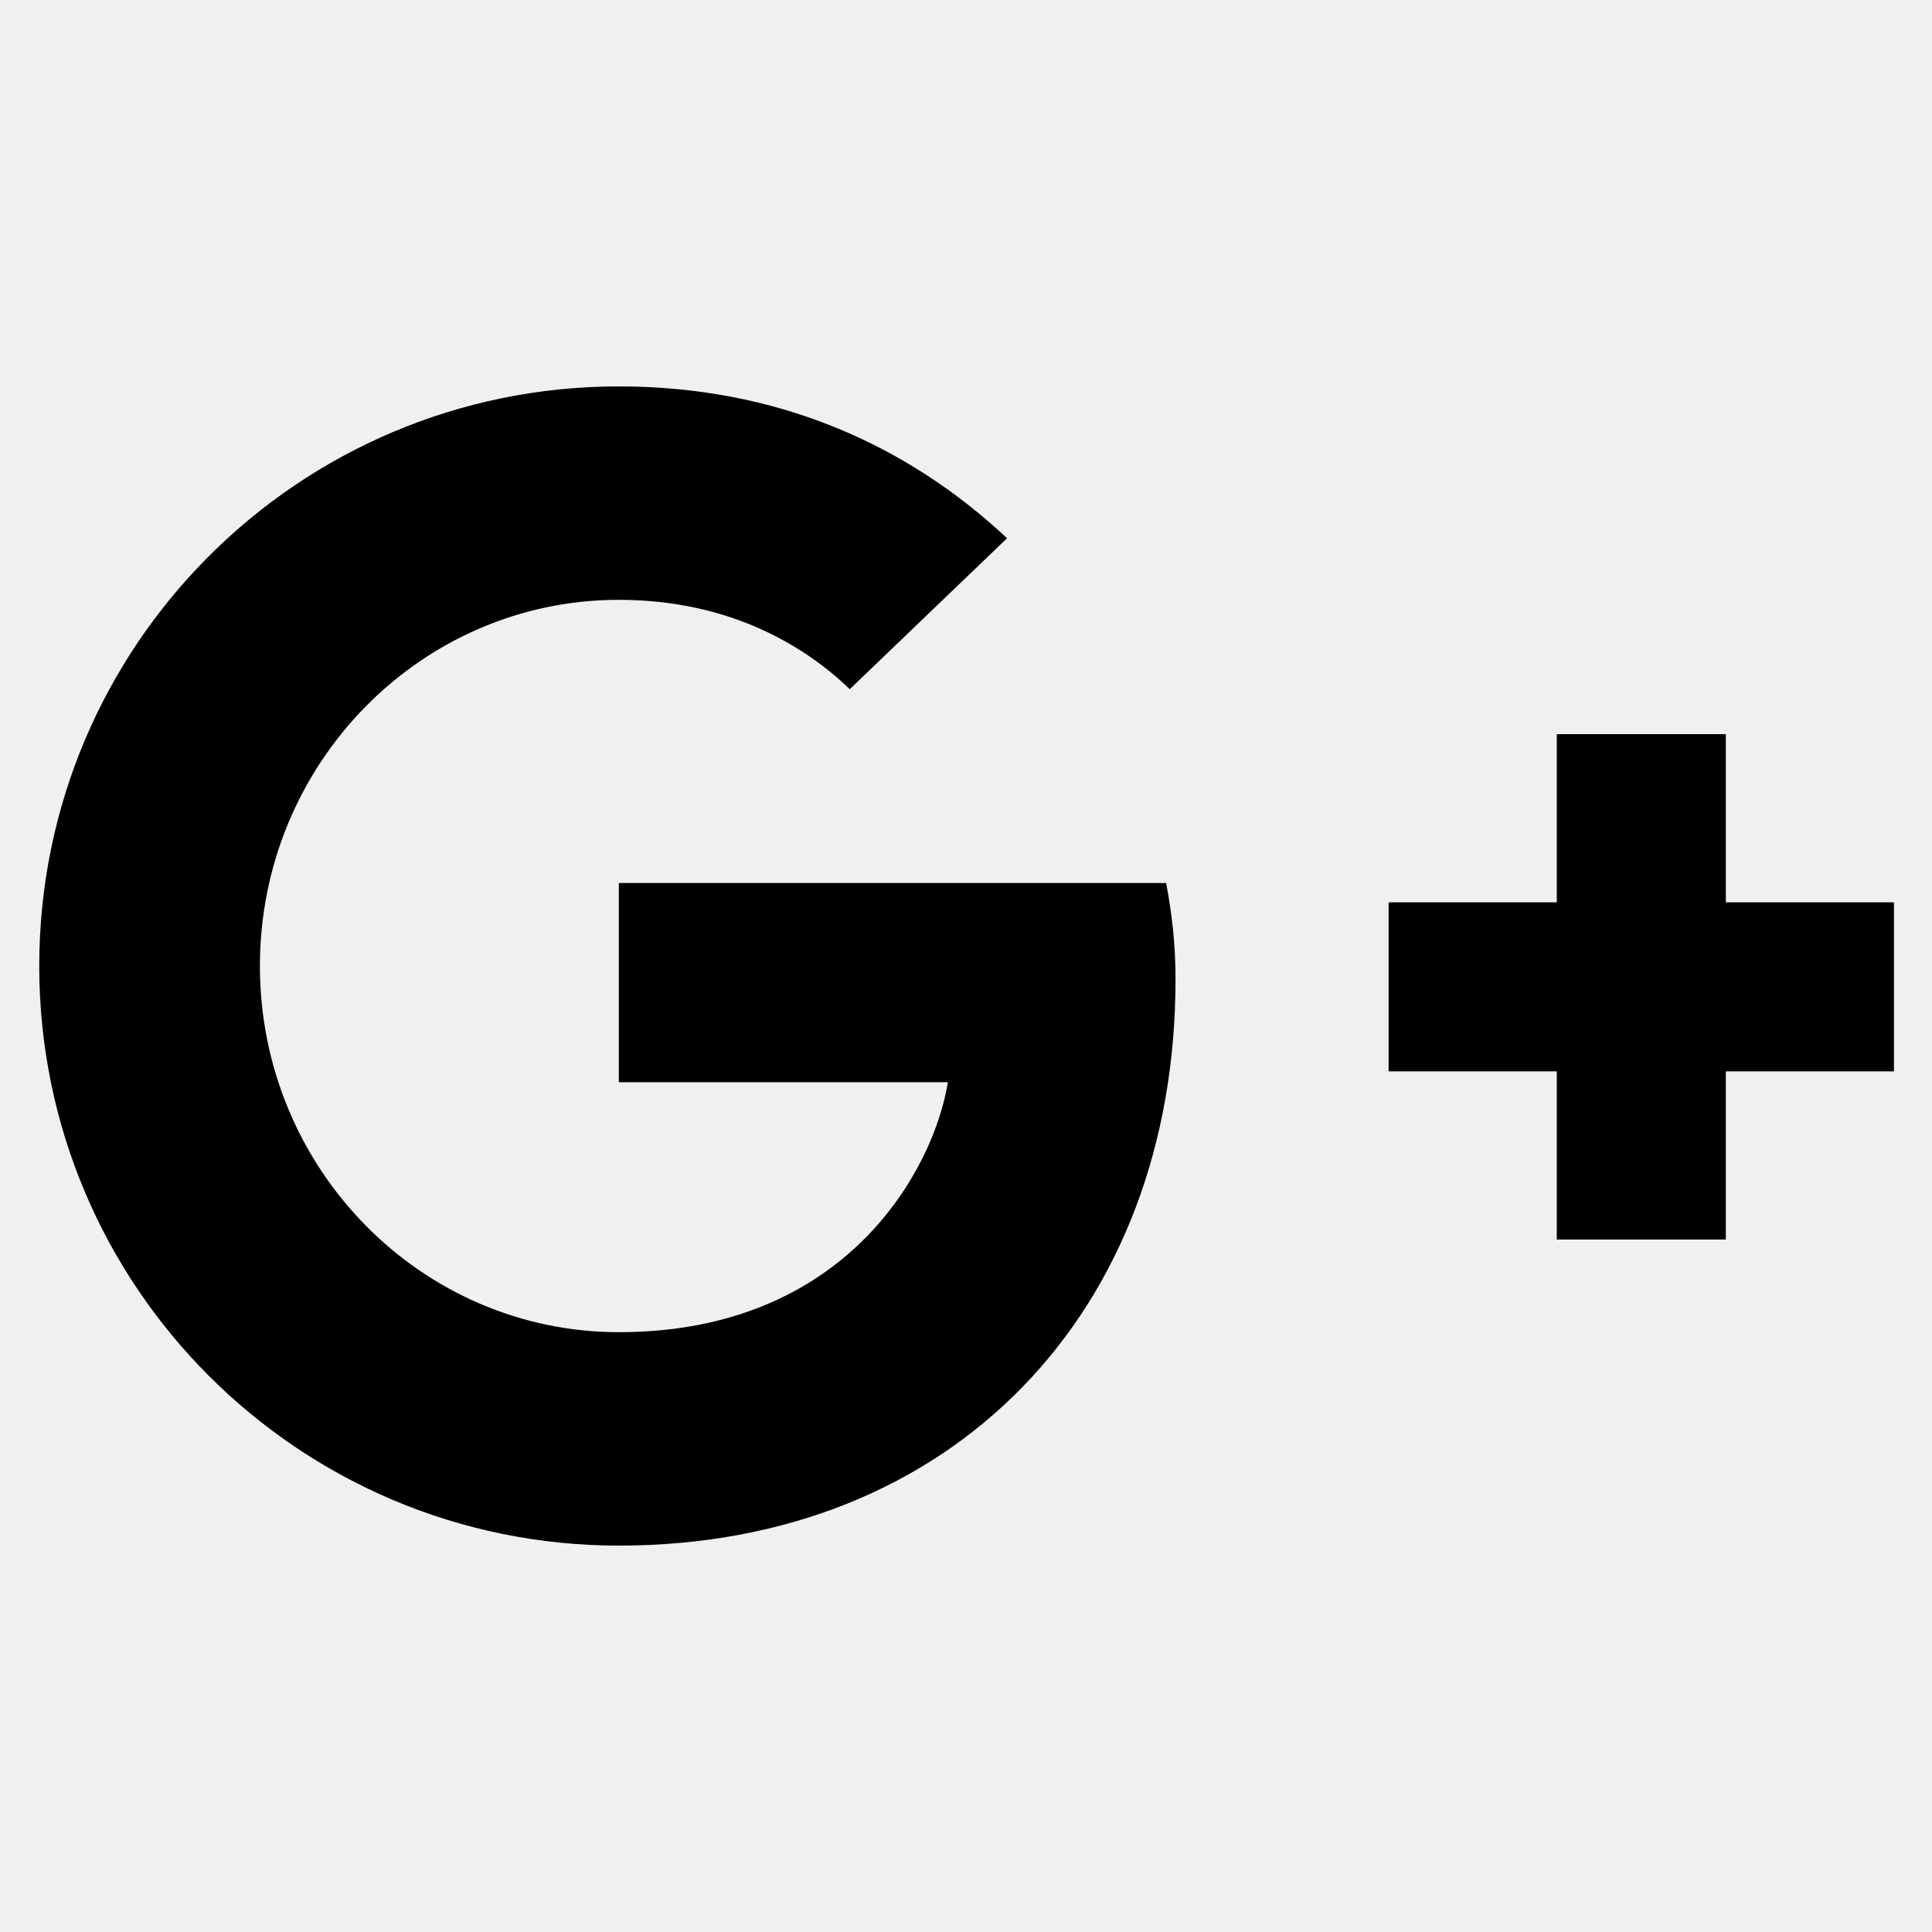
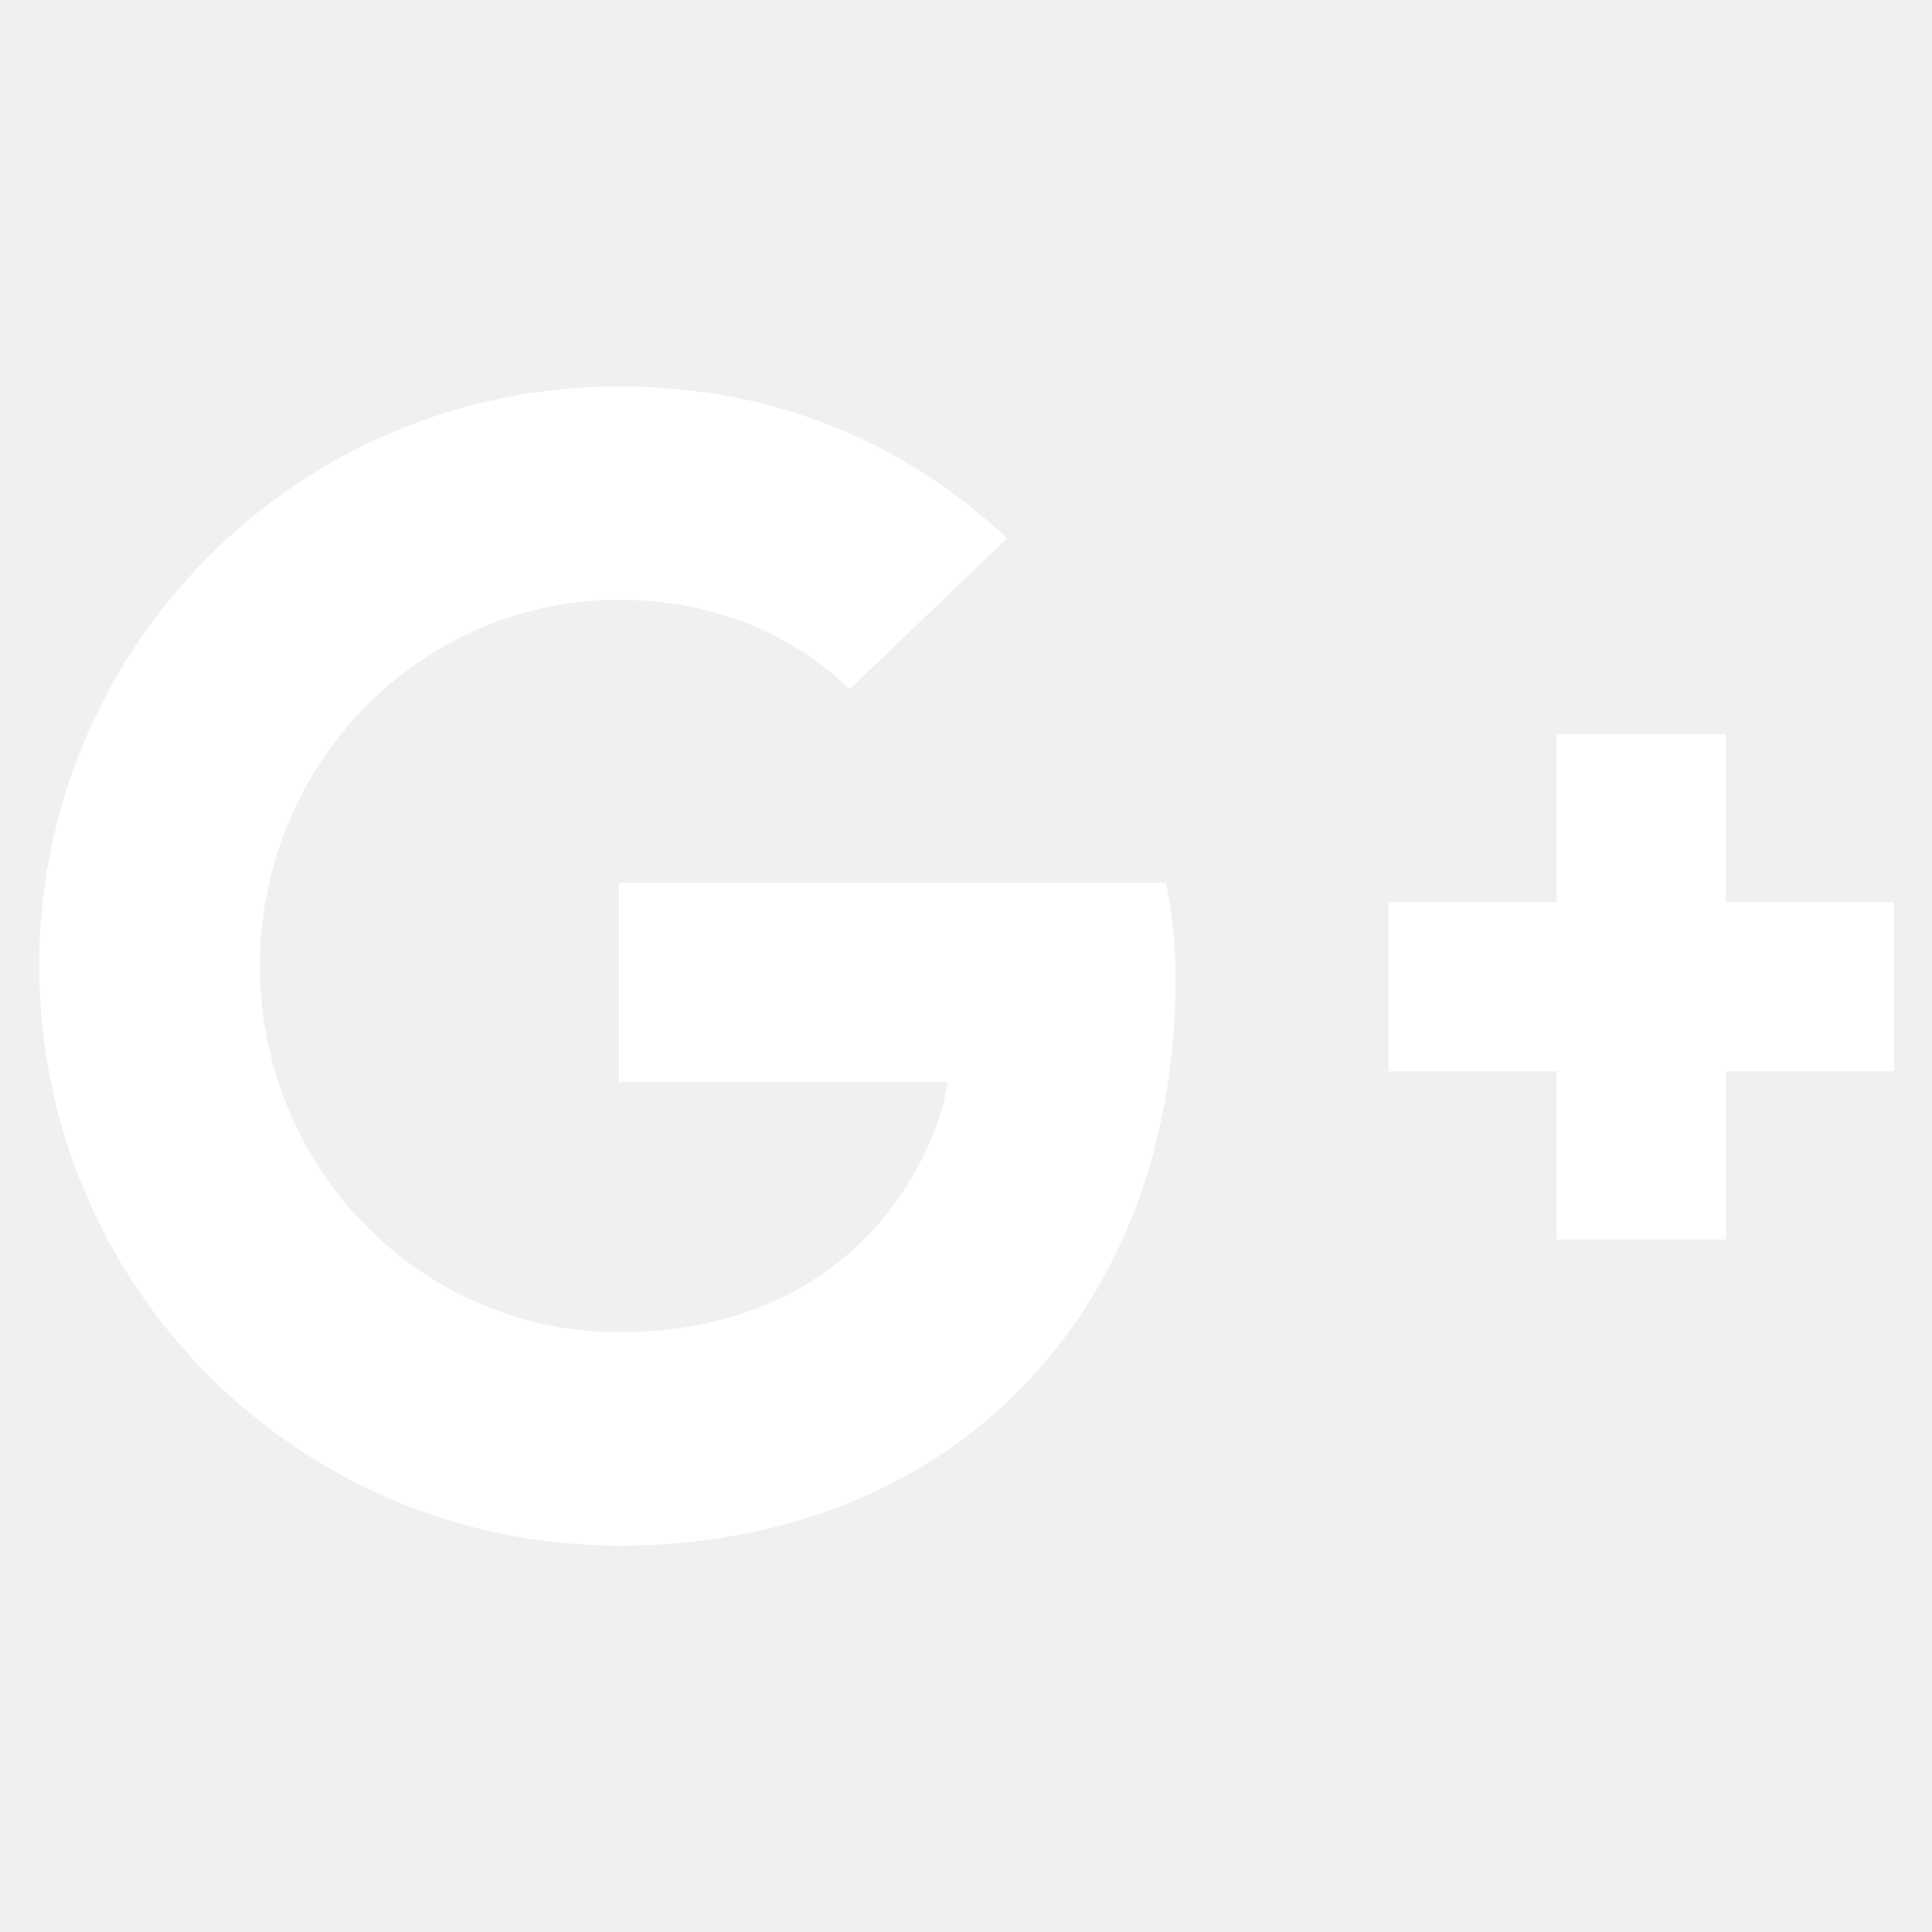
<svg xmlns="http://www.w3.org/2000/svg" viewBox="0 0 640 640">
-   <path d="M386.3 292.5C388.1 302.2 389.4 311.9 389.4 324.5C389.4 434.3 315.8 512 205 512C98.9 512 13 426.1 13 320C13 213.9 98.9 128 205 128C256.9 128 300.1 146.9 333.6 178.3L281.5 228.3C267.4 214.7 242.5 198.7 205 198.7C139.5 198.7 86.1 252.9 86.1 320C86.1 387.1 139.5 441.3 205 441.3C281 441.3 309.5 386.6 314 358.5L205 358.5L205 292.5L386.3 292.5L386.3 292.5zM571.7 298.9L571.7 243.2L515.7 243.2L515.7 298.9L460 298.9L460 354.9L515.7 354.9L515.7 410.6L571.7 410.6L571.7 354.9L627.4 354.9L627.4 298.9L571.7 298.9z" />
+   <path fill="#ffffff" d="M386.3 292.5C388.1 302.2 389.4 311.9 389.4 324.5C389.4 434.3 315.8 512 205 512C98.9 512 13 426.1 13 320C13 213.9 98.9 128 205 128C256.9 128 300.1 146.9 333.6 178.3L281.5 228.3C267.4 214.7 242.5 198.7 205 198.7C139.5 198.7 86.1 252.9 86.1 320C86.1 387.1 139.5 441.3 205 441.3C281 441.3 309.5 386.6 314 358.5L205 358.5L205 292.5L386.3 292.5L386.3 292.5zM571.7 298.9L571.7 243.2L515.7 243.2L515.7 298.9L460 298.9L460 354.9L515.7 354.9L515.7 410.6L571.7 410.6L571.7 354.9L627.4 354.9L627.4 298.9L571.7 298.9z" />
</svg>
